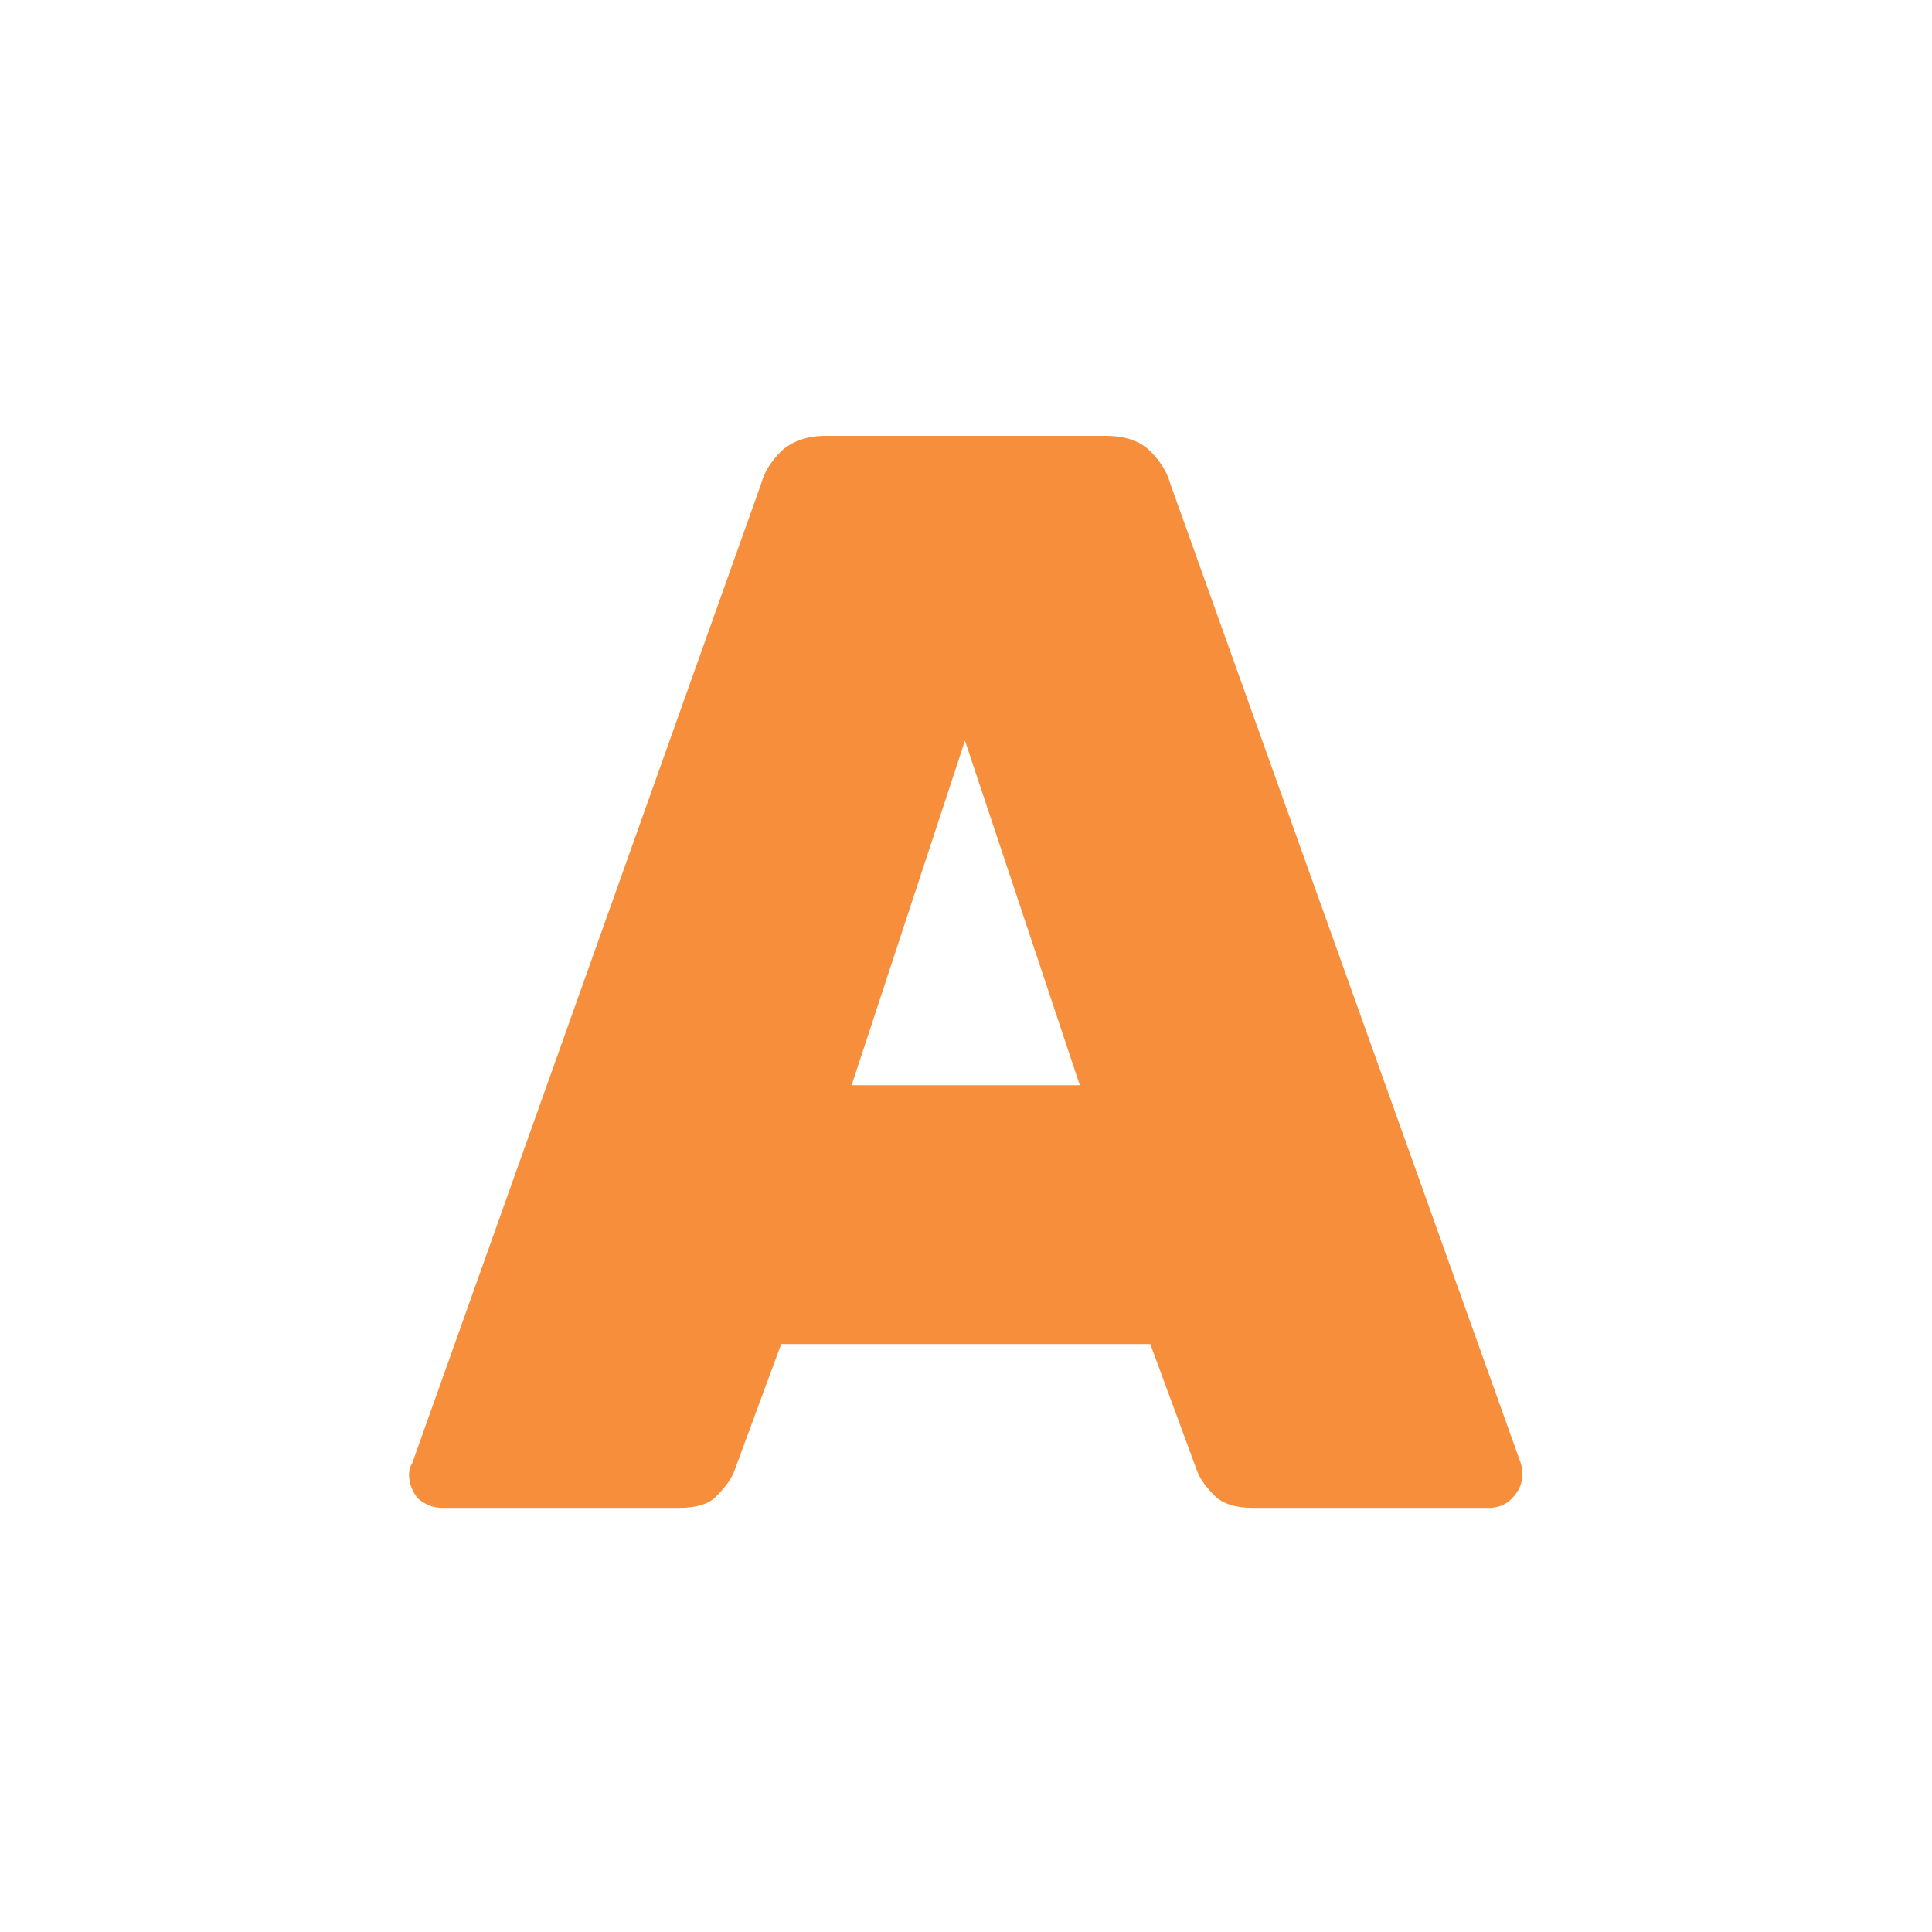
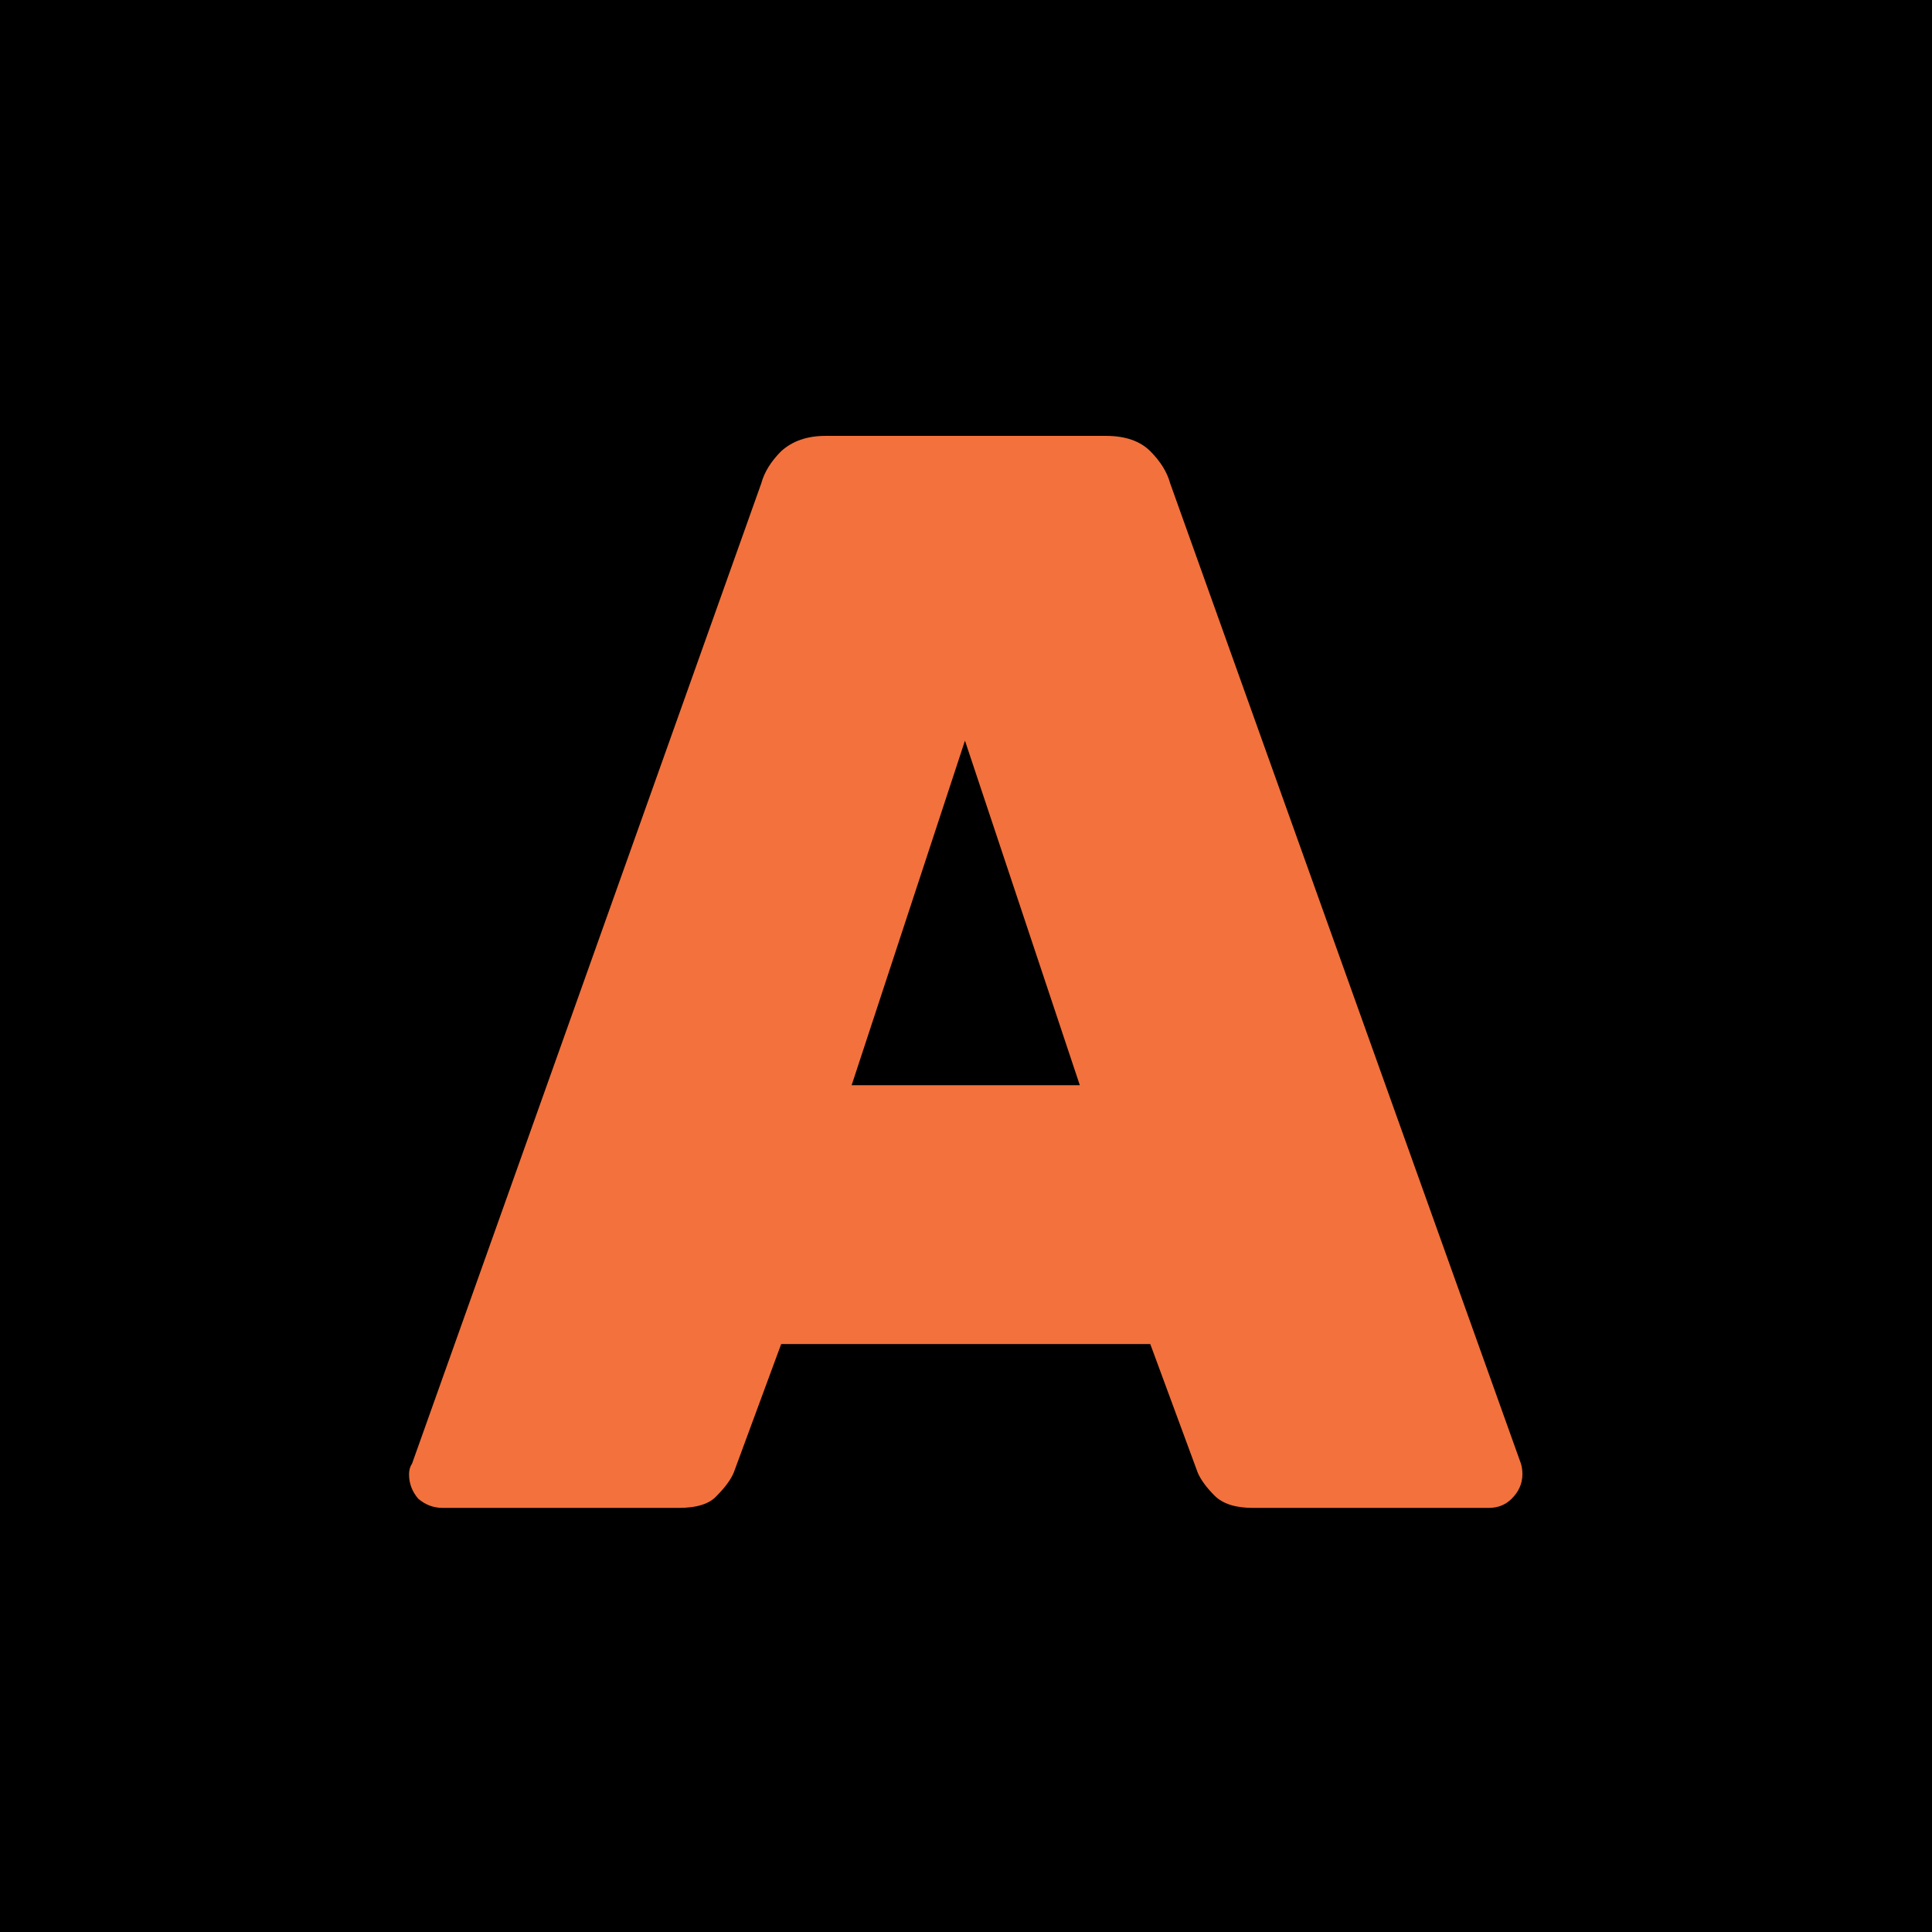
<svg xmlns="http://www.w3.org/2000/svg" width="82" height="82" viewBox="0 0 82 82" fill="none">
-   <path d="M18.791 64C18.401 64 18.054 63.87 17.751 63.61C17.491 63.307 17.361 62.96 17.361 62.57C17.361 62.397 17.404 62.245 17.491 62.115L32.311 20.515C32.441 20.038 32.723 19.583 33.156 19.15C33.633 18.717 34.261 18.5 35.041 18.5H46.936C47.759 18.5 48.388 18.717 48.821 19.15C49.254 19.583 49.536 20.038 49.666 20.515L64.551 62.115C64.594 62.245 64.616 62.397 64.616 62.57C64.616 62.96 64.464 63.307 64.161 63.61C63.901 63.87 63.576 64 63.186 64H53.176C52.439 64 51.898 63.827 51.551 63.48C51.204 63.133 50.966 62.808 50.836 62.505L48.821 57.045H33.156L31.141 62.505C31.011 62.808 30.773 63.133 30.426 63.48C30.123 63.827 29.581 64 28.801 64H18.791ZM36.146 46.06H45.831L40.956 31.435L36.146 46.06Z" fill="#F78E3B" />
+   <rect width="82" height="82" fill="black" />
+   <path d="M18.791 64C18.401 64 18.054 63.87 17.751 63.61C17.491 63.307 17.361 62.96 17.361 62.57C17.361 62.397 17.404 62.245 17.491 62.115L32.311 20.515C32.441 20.038 32.723 19.583 33.156 19.15C33.633 18.717 34.261 18.5 35.041 18.5H46.936C47.759 18.5 48.388 18.717 48.821 19.15C49.254 19.583 49.536 20.038 49.666 20.515L64.551 62.115C64.594 62.245 64.616 62.397 64.616 62.57C64.616 62.96 64.464 63.307 64.161 63.61C63.901 63.87 63.576 64 63.186 64H53.176C52.439 64 51.898 63.827 51.551 63.48C51.204 63.133 50.966 62.808 50.836 62.505L48.821 57.045H33.156L31.141 62.505C31.011 62.808 30.773 63.133 30.426 63.48C30.123 63.827 29.581 64 28.801 64H18.791ZM36.146 46.06H45.831L40.956 31.435L36.146 46.06Z" fill="#F3713C" />
</svg>
